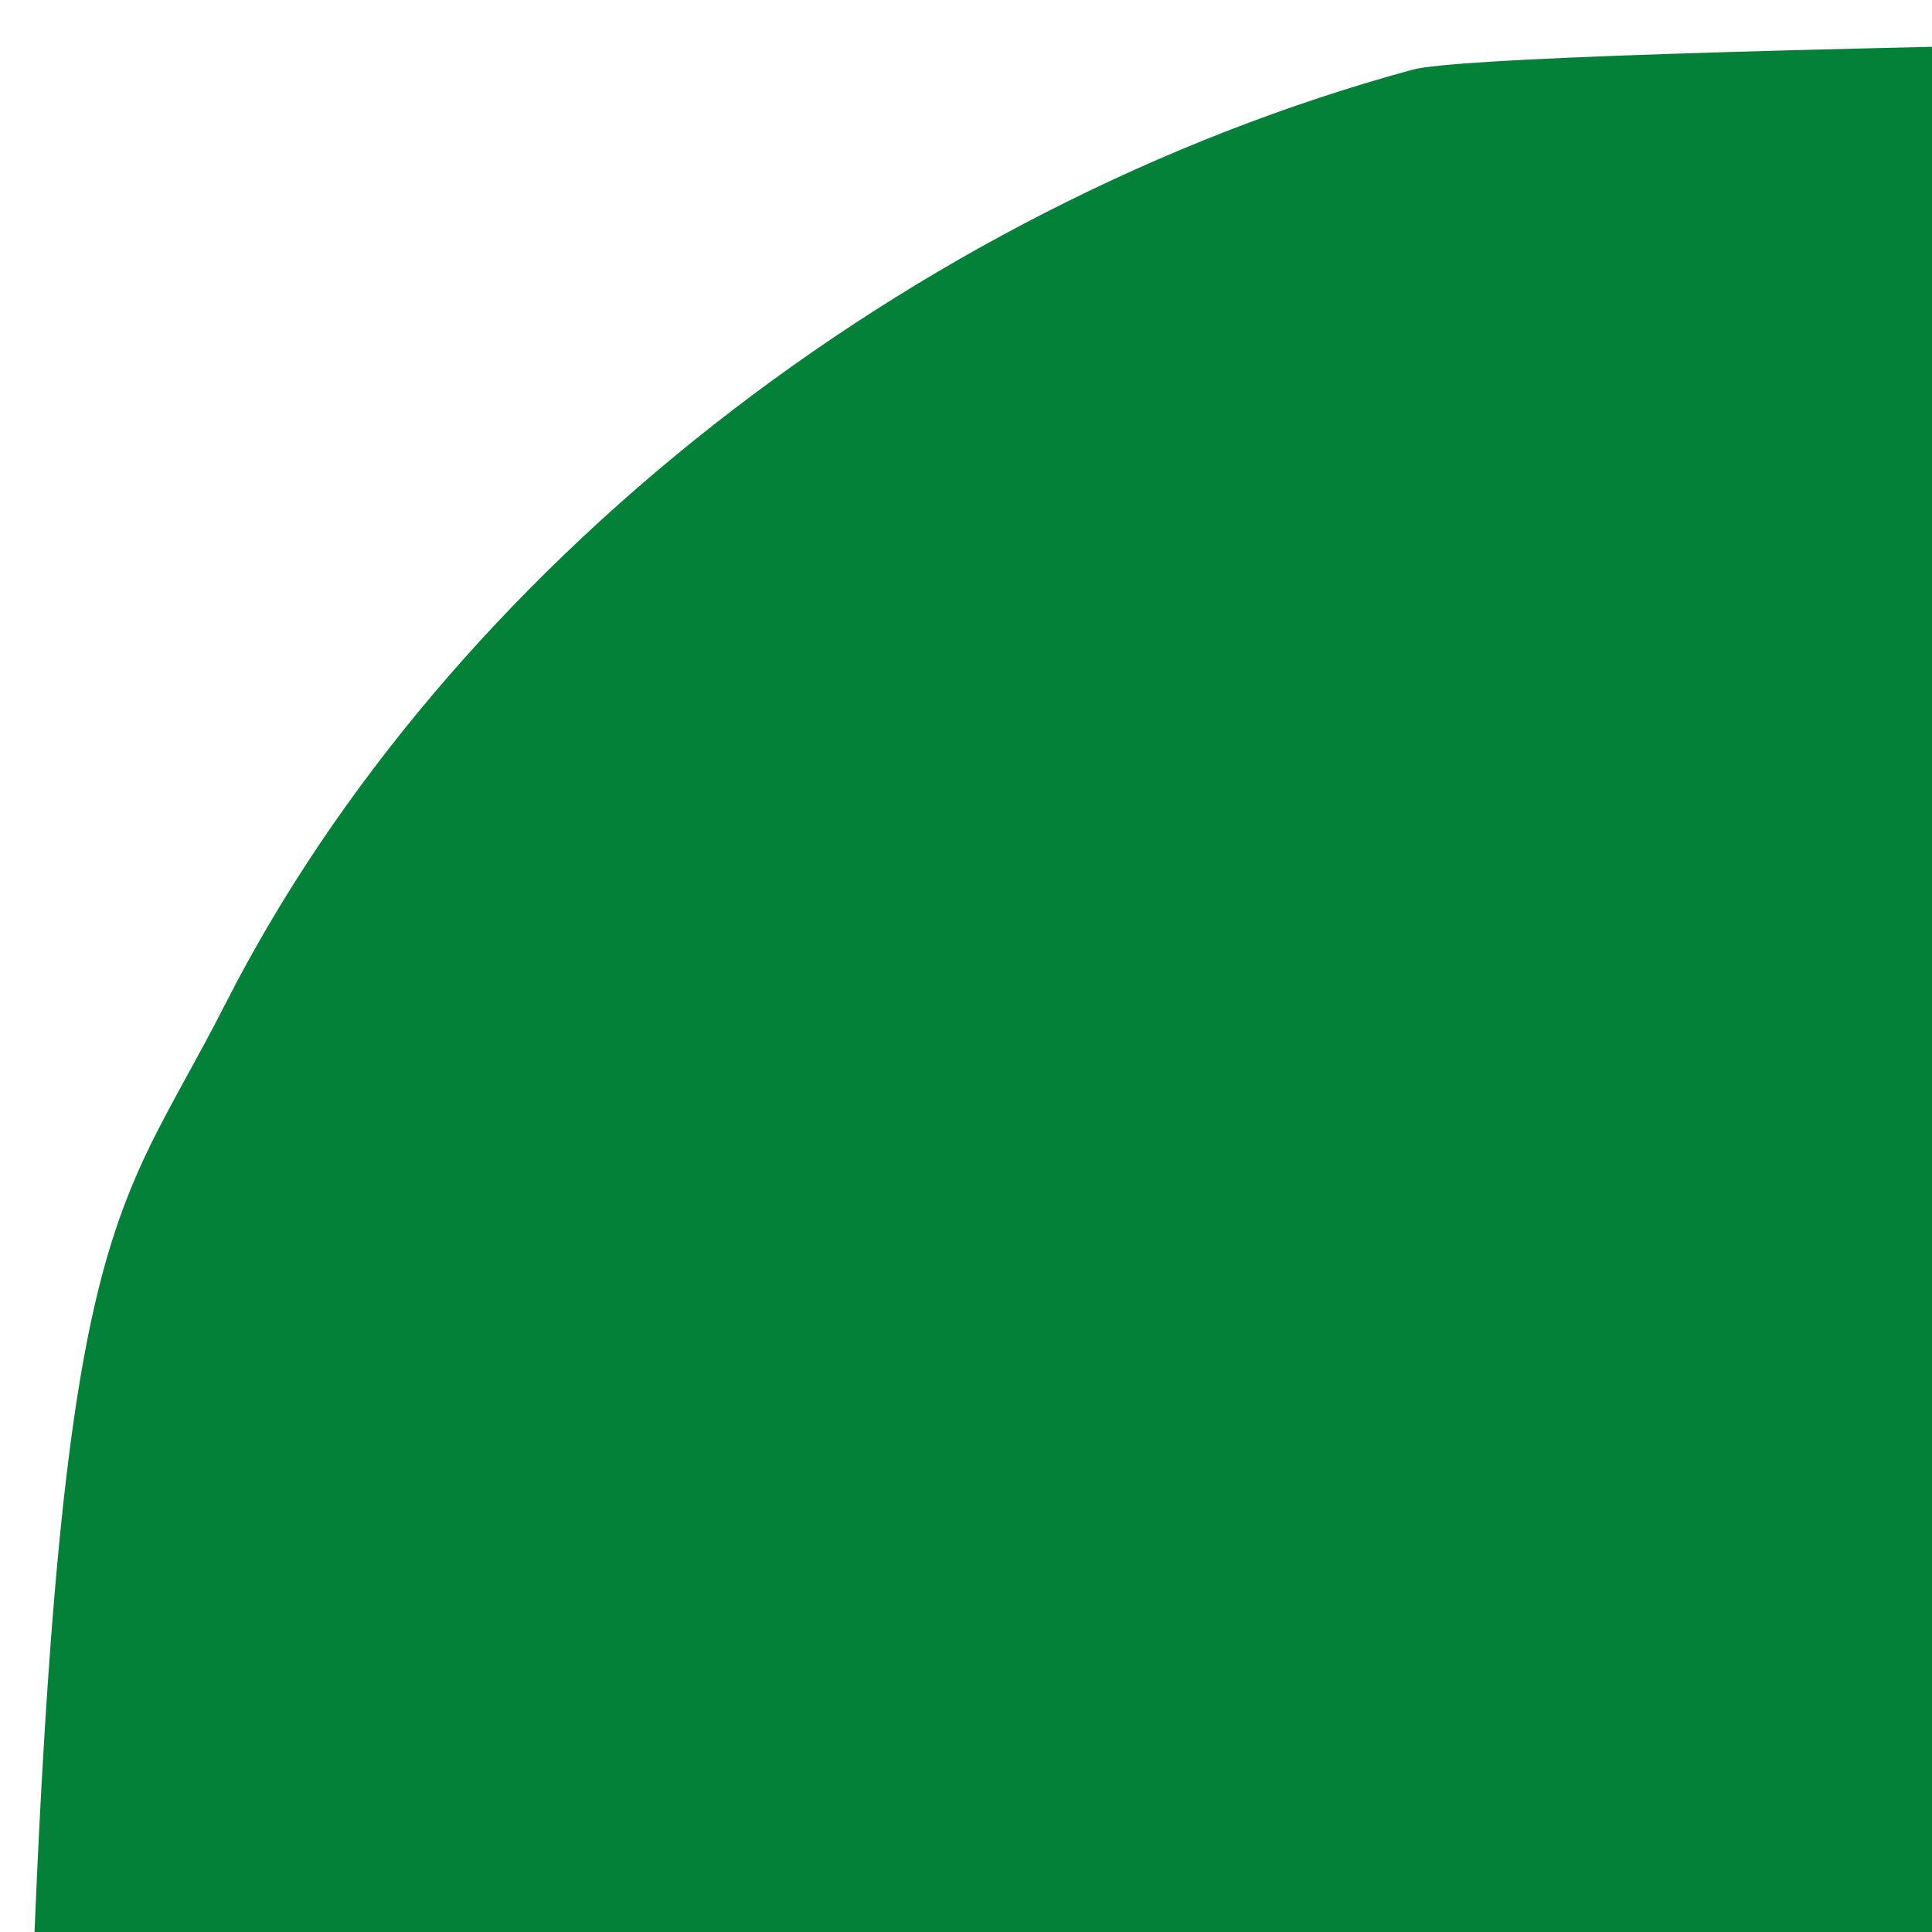
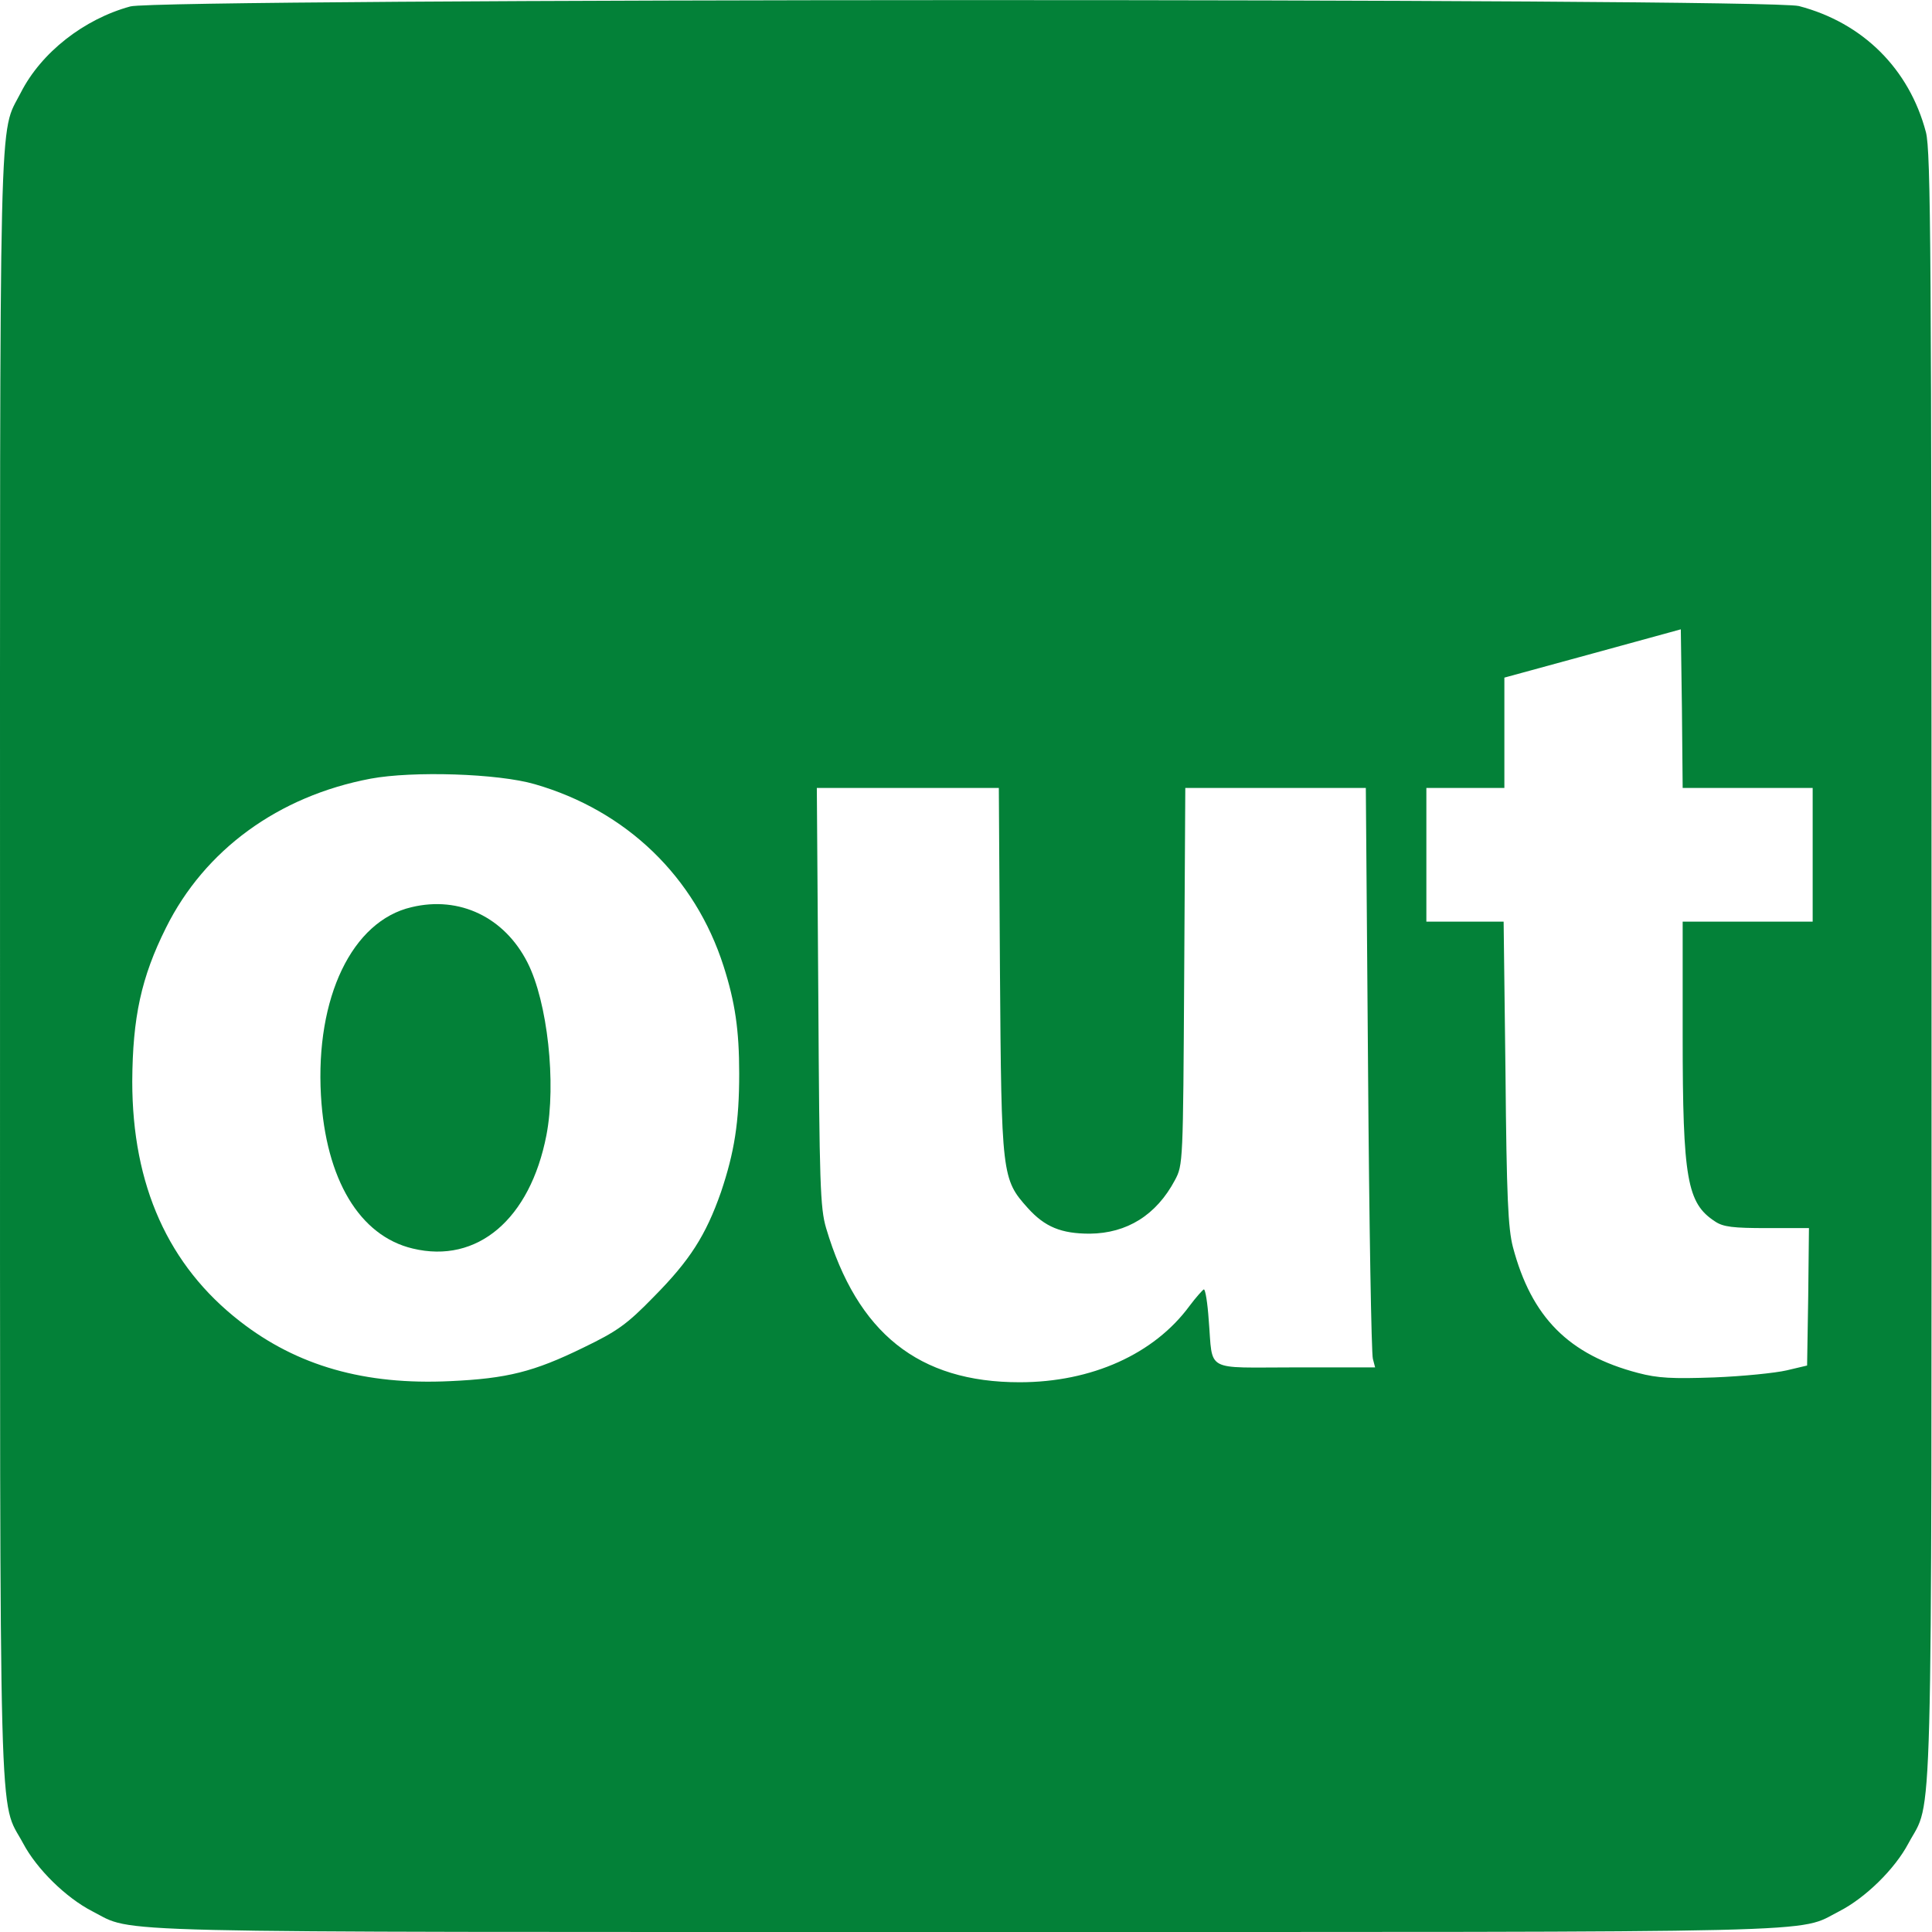
- <svg xmlns="http://www.w3.org/2000/svg" version="1.0" width="48pt" height="48pt" viewBox="0 0 48 48" preserveAspectRatio="xMidYMid meet">
+ <svg xmlns="http://www.w3.org/2000/svg" version="1.0" width="520.012pt" height="520.132pt" viewBox="0 0 520.012 520.132" preserveAspectRatio="xMidYMid meet">
  <g transform="translate(0.006207,520.1283) scale(0.1,-0.1)" fill="#038138" stroke="none">
    <path d="M351 5184 c-125 -34 -240 -124 -295 -232 -60 -118 -56 32 -56 -2352 0 -2408 -4 -2238 62 -2361 37 -70 116 -147 186 -183 118 -60 -32 -56 2352 -56 2384 0 2234 -4 2352 56 70 36 149 113 186 183 66 123 62 -47 62 2361 0 1930 -2 2193 -15 2245 -45 171 -170 295 -342 340 -85 22 -4409 21 -4492 -1z m4354 -2104 l175 0 0 -180 0 -180 -175 0 -175 0 0 -307 c0 -387 12 -451 87 -500 22 -15 49 -18 140 -18 l113 0 -2 -185 -3 -185 -55 -13 c-30 -7 -118 -16 -195 -19 -113 -4 -152 -2 -205 12 -187 49 -287 150 -337 339 -13 50 -17 135 -20 469 l-5 407 -104 0 -104 0 0 180 0 180 105 0 105 0 0 148 0 149 238 65 237 65 3 -213 2 -214 175 0z m-3265 10 c246 -71 431 -249 508 -490 31 -97 42 -172 42 -289 0 -131 -13 -212 -49 -319 -41 -117 -84 -184 -181 -282 -73 -75 -99 -93 -190 -137 -133 -65 -205 -83 -358 -90 -230 -11 -412 41 -566 161 -193 150 -290 366 -290 646 1 172 24 280 91 414 104 209 302 354 551 401 113 21 343 14 442 -15z m1252 -502 c4 -552 5 -561 75 -639 46 -51 90 -69 167 -69 100 1 179 50 229 144 22 41 22 47 25 549 l3 507 243 0 243 0 6 -757 c3 -417 9 -768 13 -780 l6 -23 -215 0 c-248 0 -221 -15 -233 128 -3 45 -9 82 -13 82 -3 -1 -21 -21 -39 -45 -95 -129 -263 -205 -457 -205 -272 0 -437 132 -521 415 -16 54 -18 120 -21 623 l-4 562 245 0 245 0 3 -492z" />
    <path d="M1108 2759 c-160 -37 -259 -243 -244 -507 13 -226 104 -378 247 -412 174 -42 316 79 360 305 27 140 3 359 -51 465 -62 122 -183 180 -312 149z" />
  </g>
</svg>
